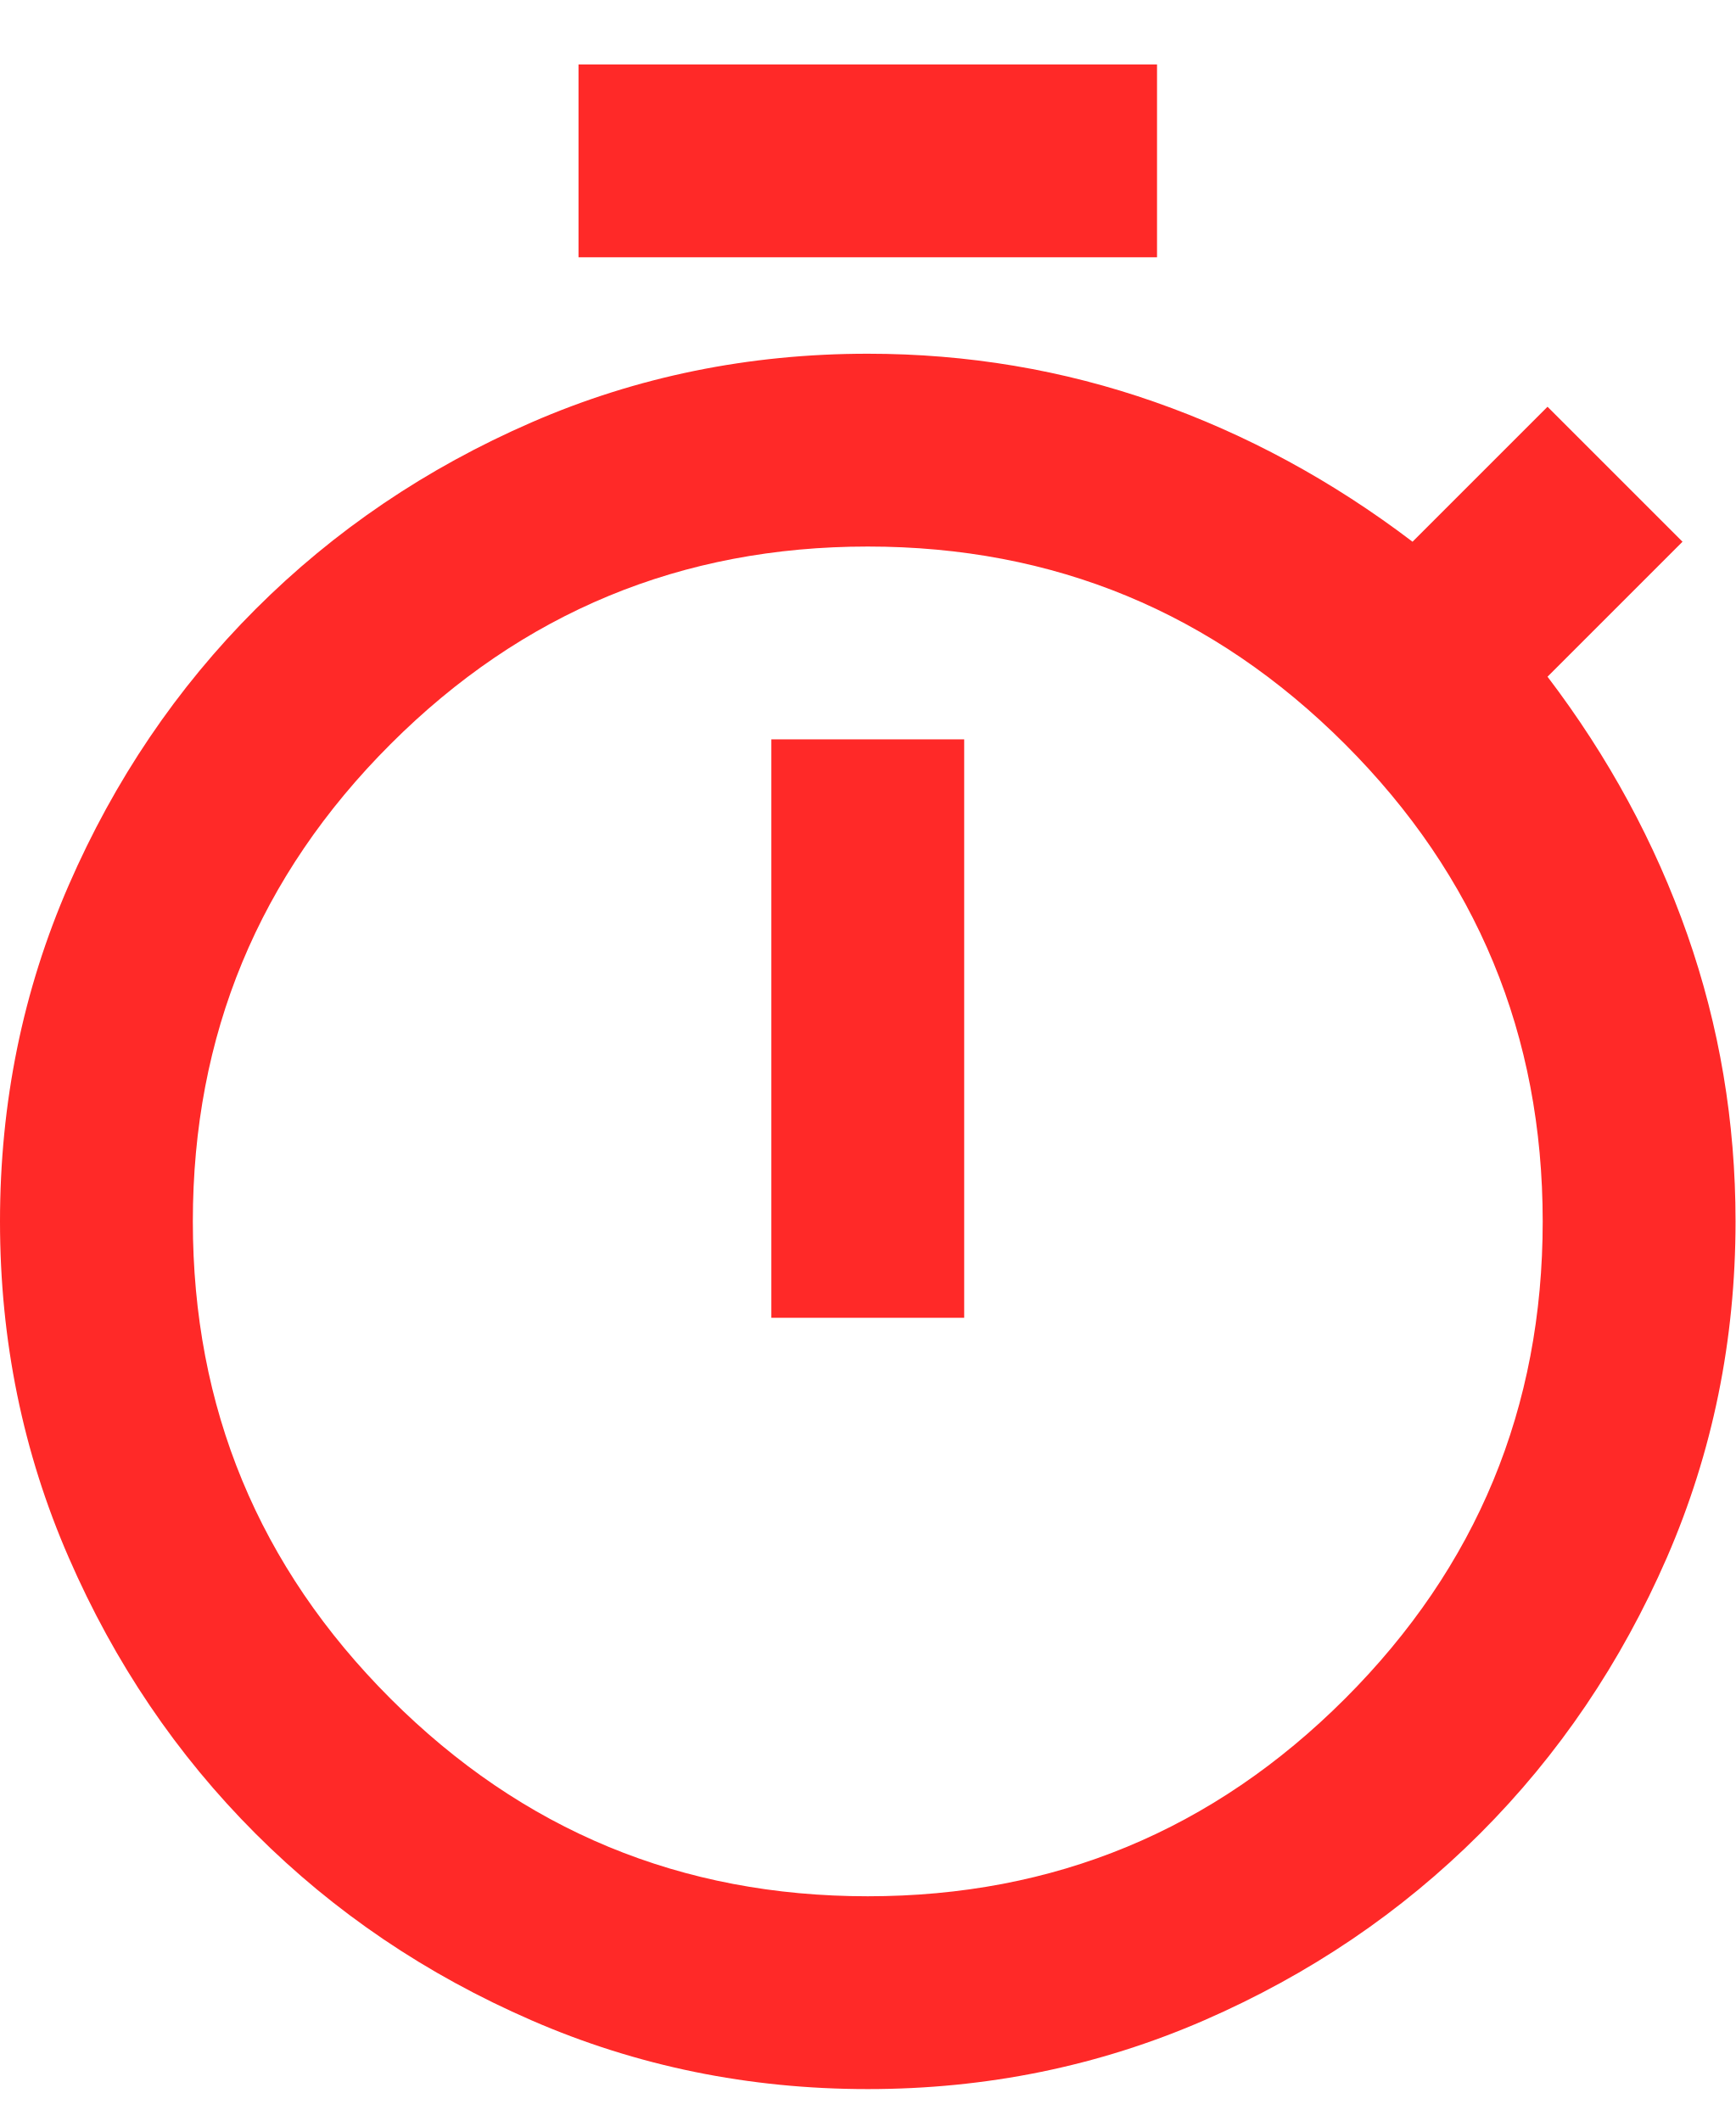
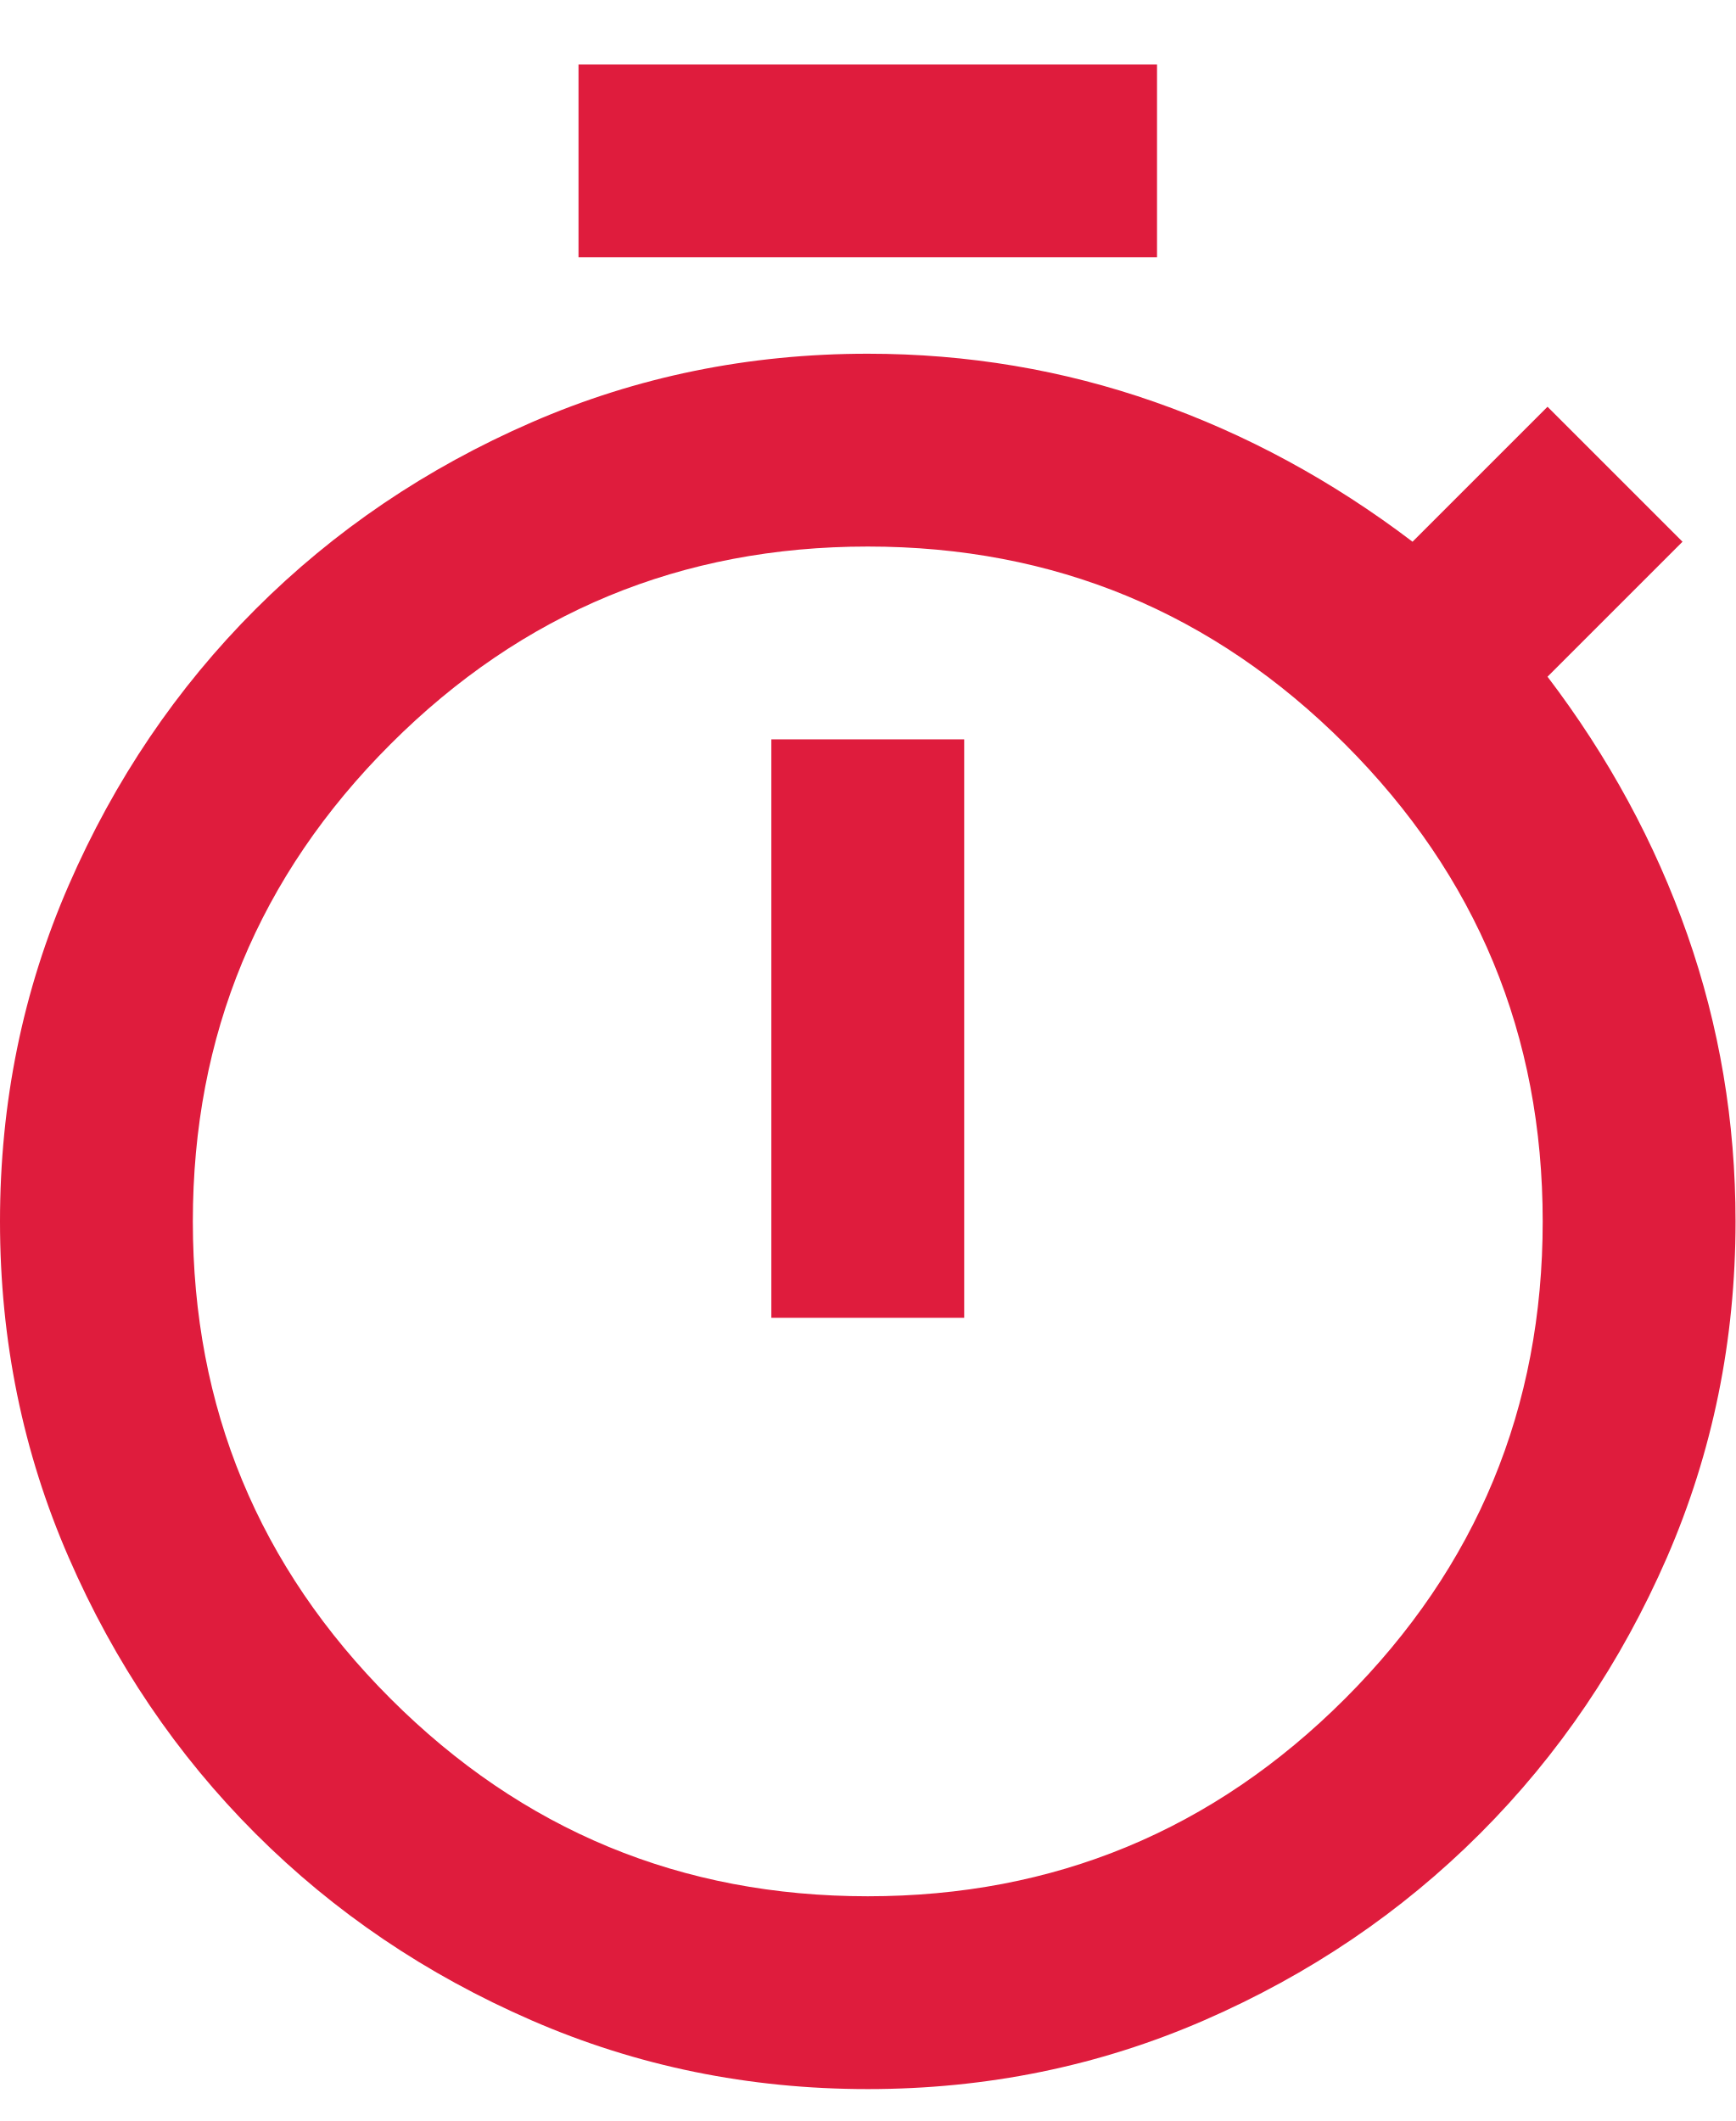
<svg xmlns="http://www.w3.org/2000/svg" width="18" height="22" viewBox="0 0 18 22" fill="none">
-   <path d="M6 2.669V0.669H12V2.669H6ZM8 13.669H10V7.669H8V13.669ZM9 21.669C7.767 21.669 6.604 21.431 5.513 20.956C4.421 20.481 3.467 19.836 2.65 19.019C1.833 18.202 1.188 17.248 0.713 16.156C0.237 15.065 0 13.902 0 12.669C0 11.436 0.237 10.273 0.713 9.181C1.188 8.09 1.833 7.136 2.65 6.319C3.467 5.502 4.421 4.856 5.513 4.381C6.604 3.906 7.767 3.669 9 3.669C10.033 3.669 11.025 3.836 11.975 4.169C12.925 4.502 13.817 4.986 14.65 5.619L16.05 4.219L17.45 5.619L16.05 7.019C16.683 7.852 17.167 8.744 17.5 9.694C17.833 10.644 18 11.636 18 12.669C18 13.902 17.762 15.065 17.288 16.156C16.812 17.248 16.167 18.202 15.35 19.019C14.533 19.836 13.579 20.481 12.488 20.956C11.396 21.431 10.233 21.669 9 21.669ZM9 19.669C10.933 19.669 12.583 18.986 13.95 17.619C15.317 16.252 16 14.602 16 12.669C16 10.736 15.317 9.086 13.95 7.719C12.583 6.352 10.933 5.669 9 5.669C7.067 5.669 5.417 6.352 4.05 7.719C2.683 9.086 2 10.736 2 12.669C2 14.602 2.683 16.252 4.05 17.619C5.417 18.986 7.067 19.669 9 19.669Z" fill="#FF2928" />
+   <path d="M6 2.669V0.669H12V2.669H6ZM8 13.669H10V7.669H8V13.669ZM9 21.669C7.767 21.669 6.604 21.431 5.513 20.956C4.421 20.481 3.467 19.836 2.65 19.019C1.833 18.202 1.188 17.248 0.713 16.156C0.237 15.065 0 13.902 0 12.669C0 11.436 0.237 10.273 0.713 9.181C1.188 8.09 1.833 7.136 2.65 6.319C3.467 5.502 4.421 4.856 5.513 4.381C6.604 3.906 7.767 3.669 9 3.669C10.033 3.669 11.025 3.836 11.975 4.169C12.925 4.502 13.817 4.986 14.65 5.619L16.05 4.219L17.45 5.619L16.05 7.019C16.683 7.852 17.167 8.744 17.5 9.694C17.833 10.644 18 11.636 18 12.669C18 13.902 17.762 15.065 17.288 16.156C16.812 17.248 16.167 18.202 15.35 19.019C14.533 19.836 13.579 20.481 12.488 20.956C11.396 21.431 10.233 21.669 9 21.669ZM9 19.669C10.933 19.669 12.583 18.986 13.95 17.619C15.317 16.252 16 14.602 16 12.669C16 10.736 15.317 9.086 13.95 7.719C12.583 6.352 10.933 5.669 9 5.669C7.067 5.669 5.417 6.352 4.05 7.719C2.683 9.086 2 10.736 2 12.669C2 14.602 2.683 16.252 4.05 17.619C5.417 18.986 7.067 19.669 9 19.669Z" fill="#DF1C3D" />
</svg>
